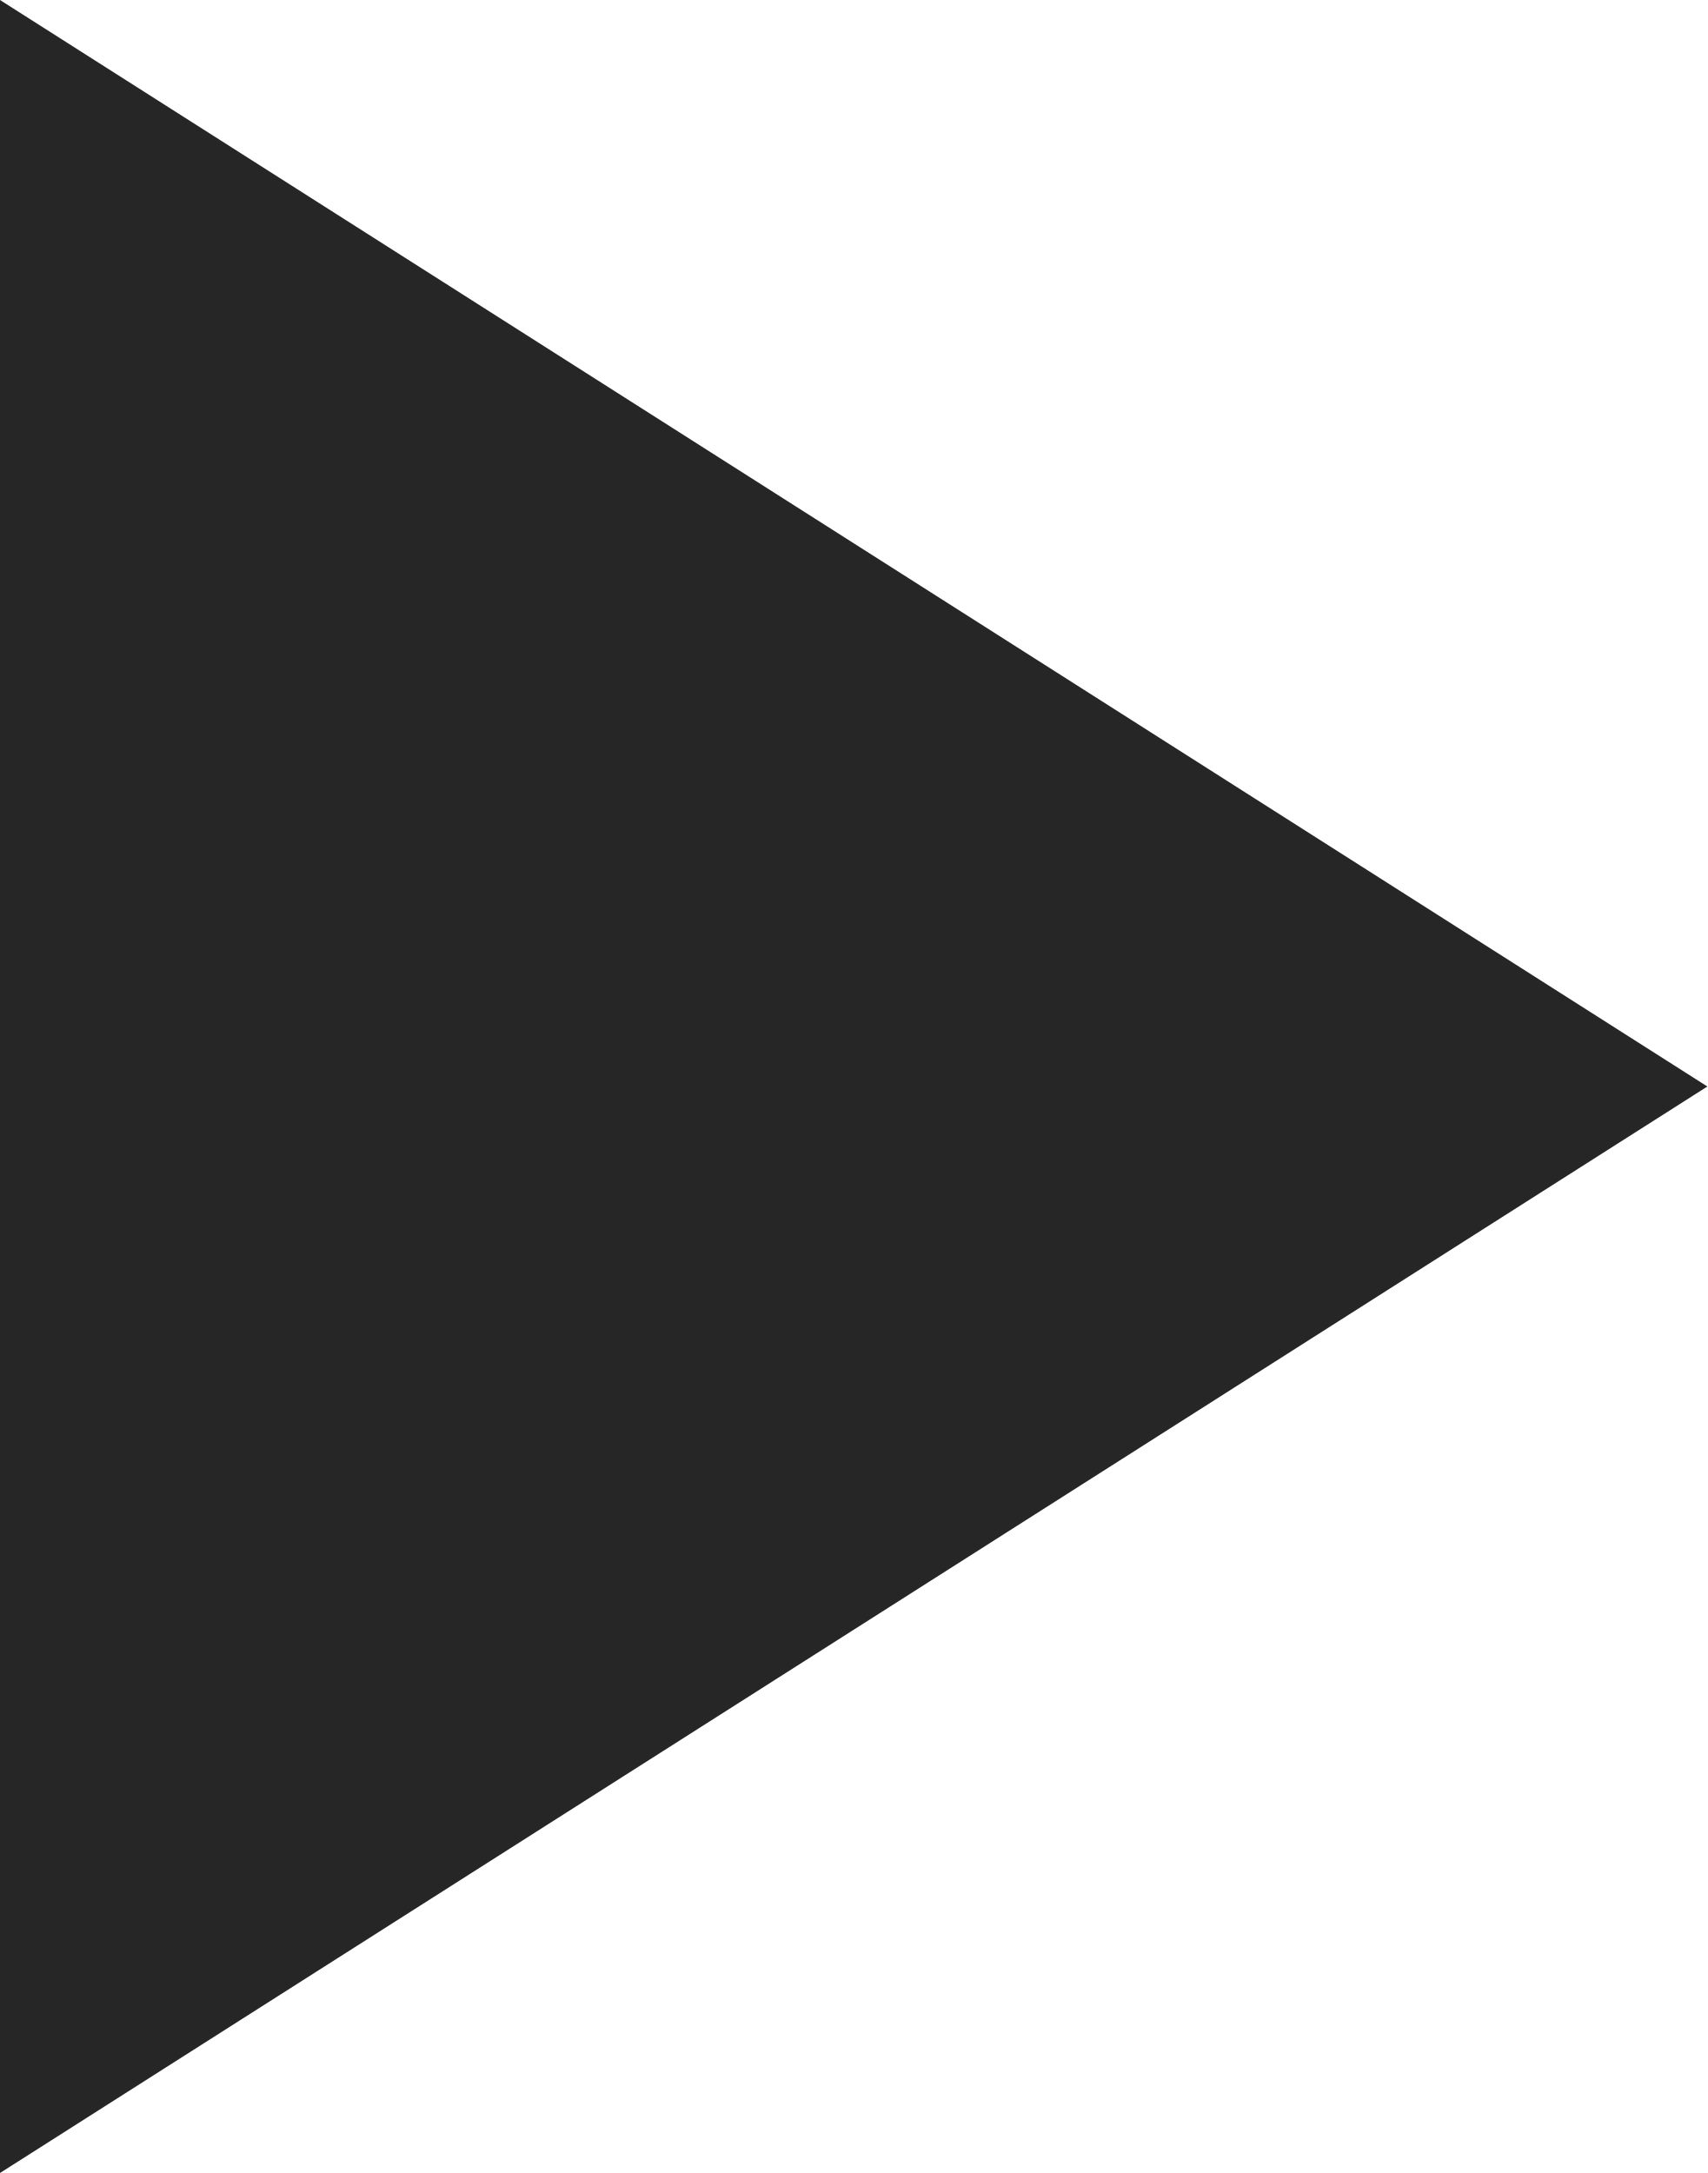
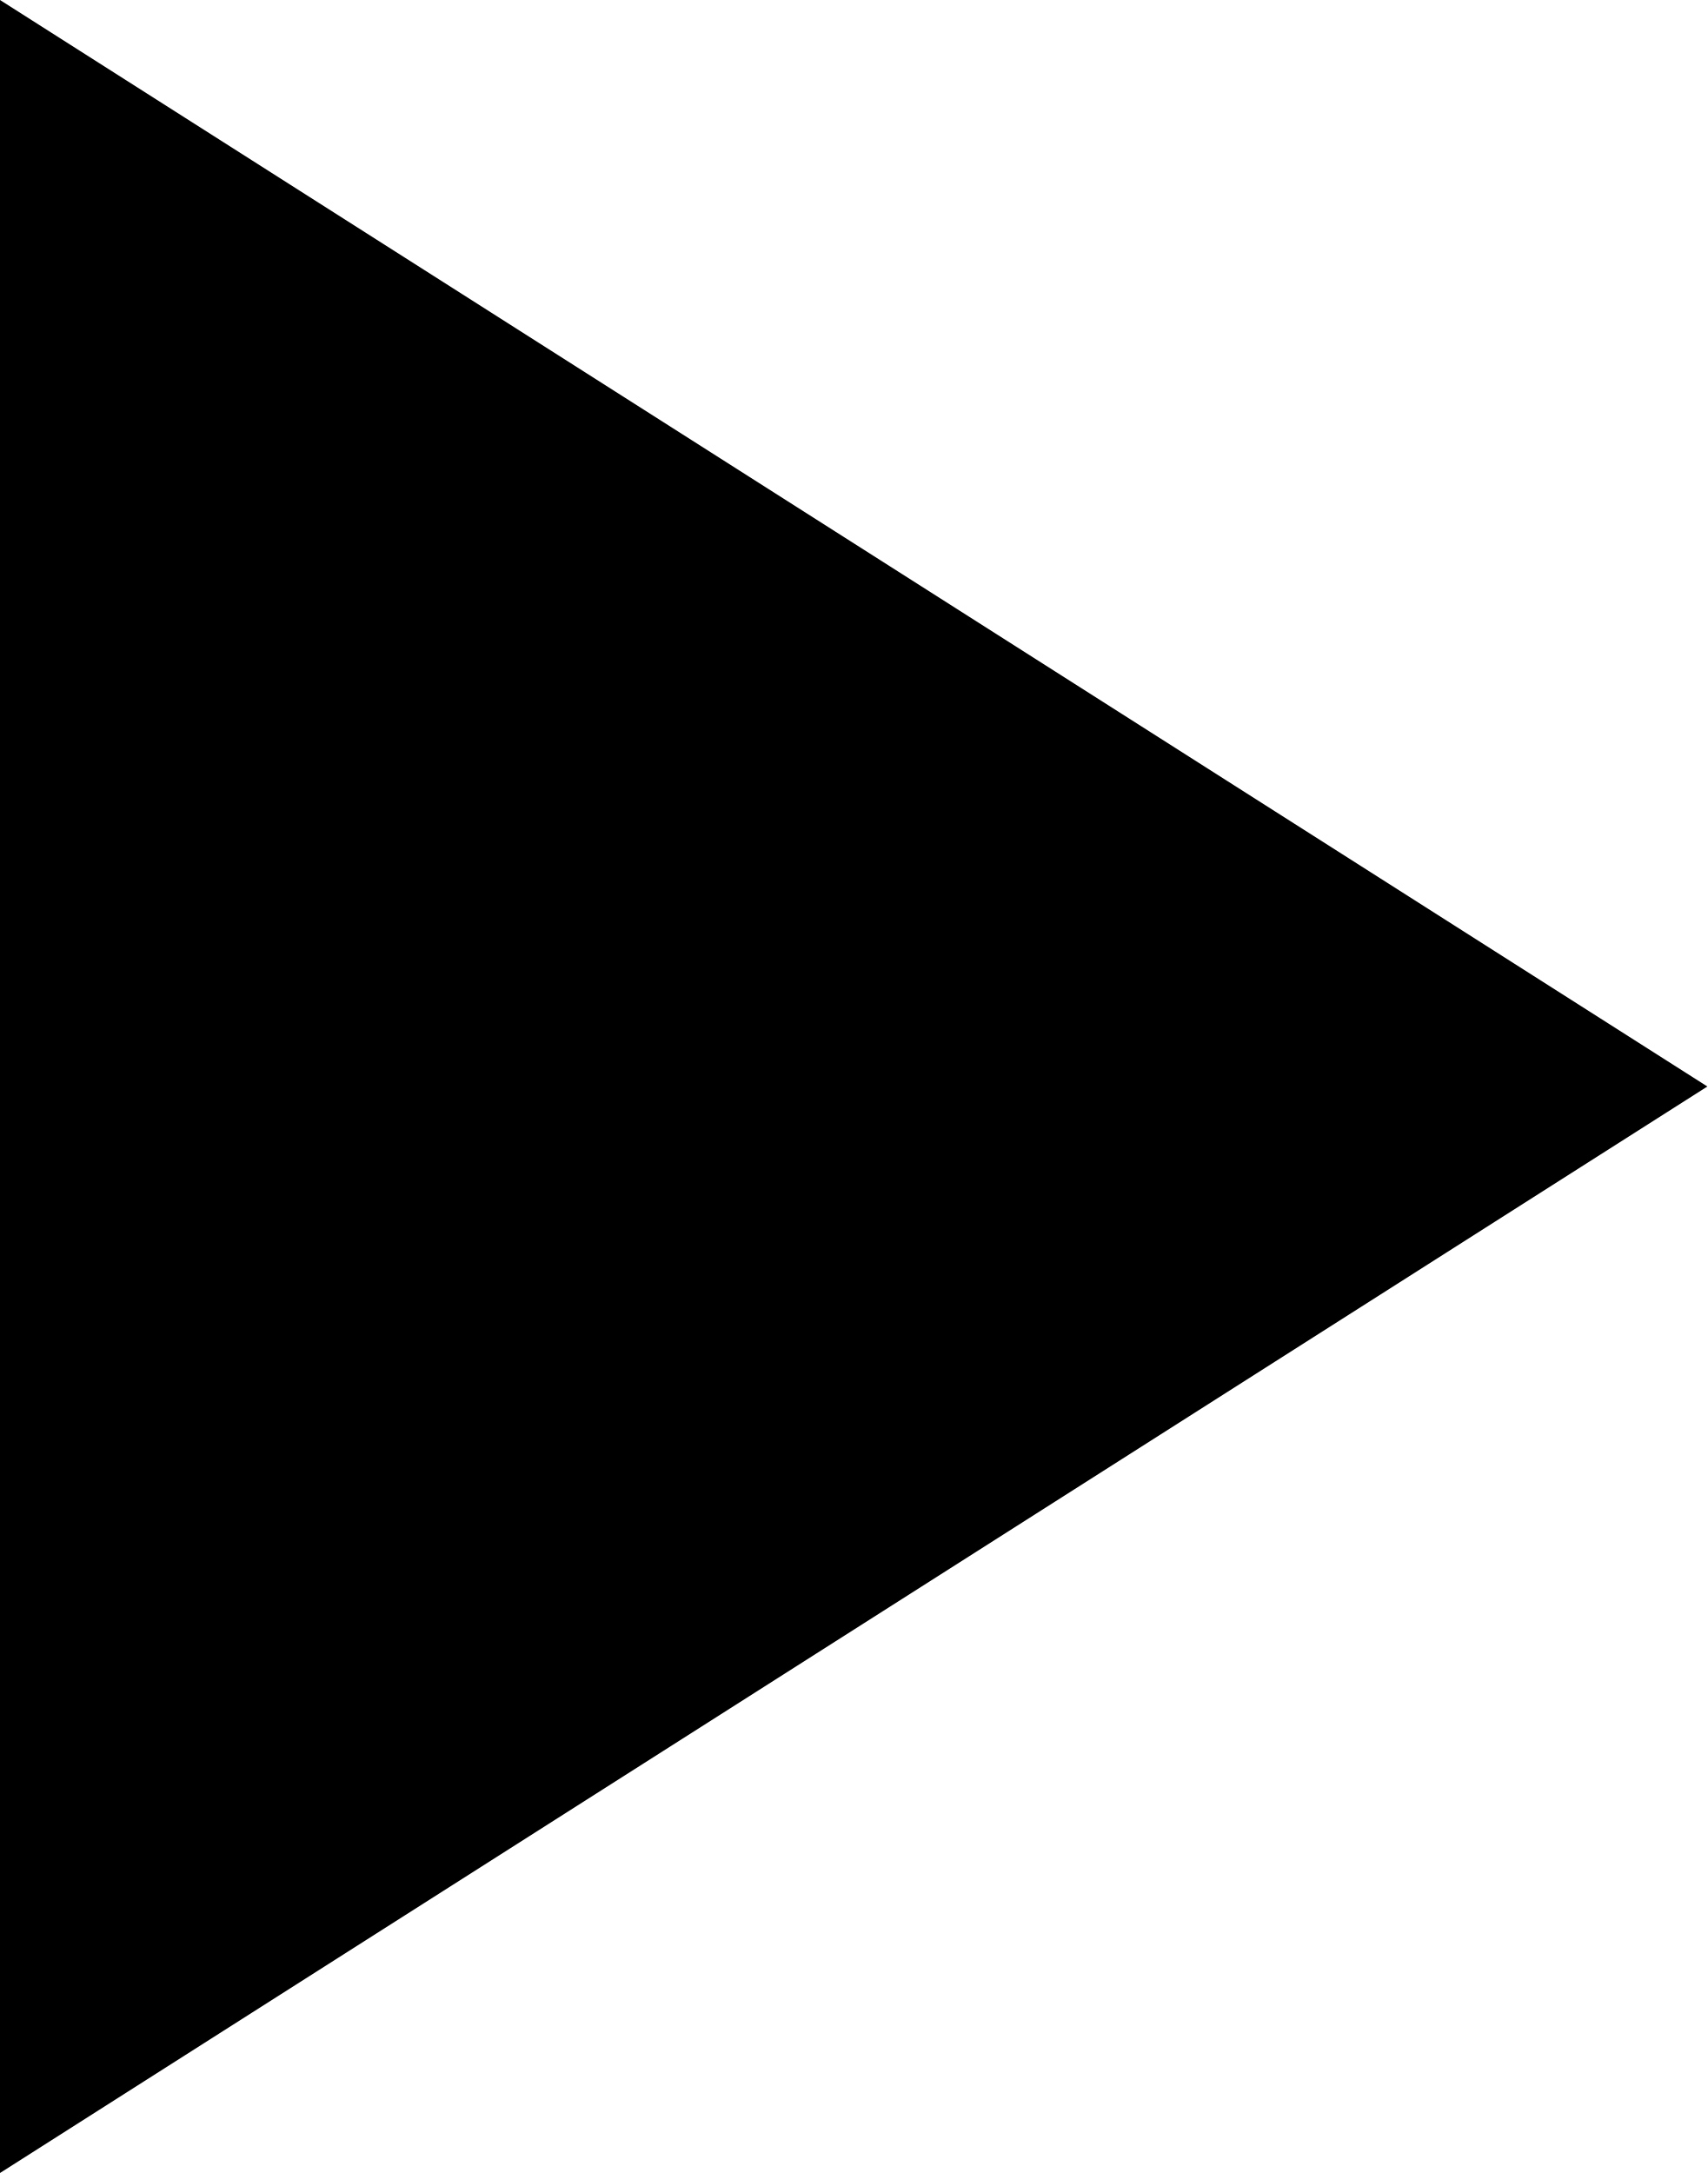
<svg xmlns="http://www.w3.org/2000/svg" width="11" height="14" viewBox="0 0 11 14" fill="none" version="1.1" id="svg9">
  <defs id="defs13" />
-   <mask id="mask0_4_308" maskUnits="userSpaceOnUse" x="0" y="0" width="24" height="24">
-     <rect width="24" height="24" fill="#d9d9d9" id="rect2" x="0" y="0" />
-   </mask>
-   <g mask="url(#mask0_4_308)" id="g7" style="fill:#000000" transform="translate(-8,-5)">
+   <g id="g7" style="fill:#000000" transform="translate(-8,-5)">
    <path d="M 8,19 V 5 l 11,7 z" fill="black" id="path5" style="fill:#000000;fill-opacity:1" />
  </g>
</svg>
